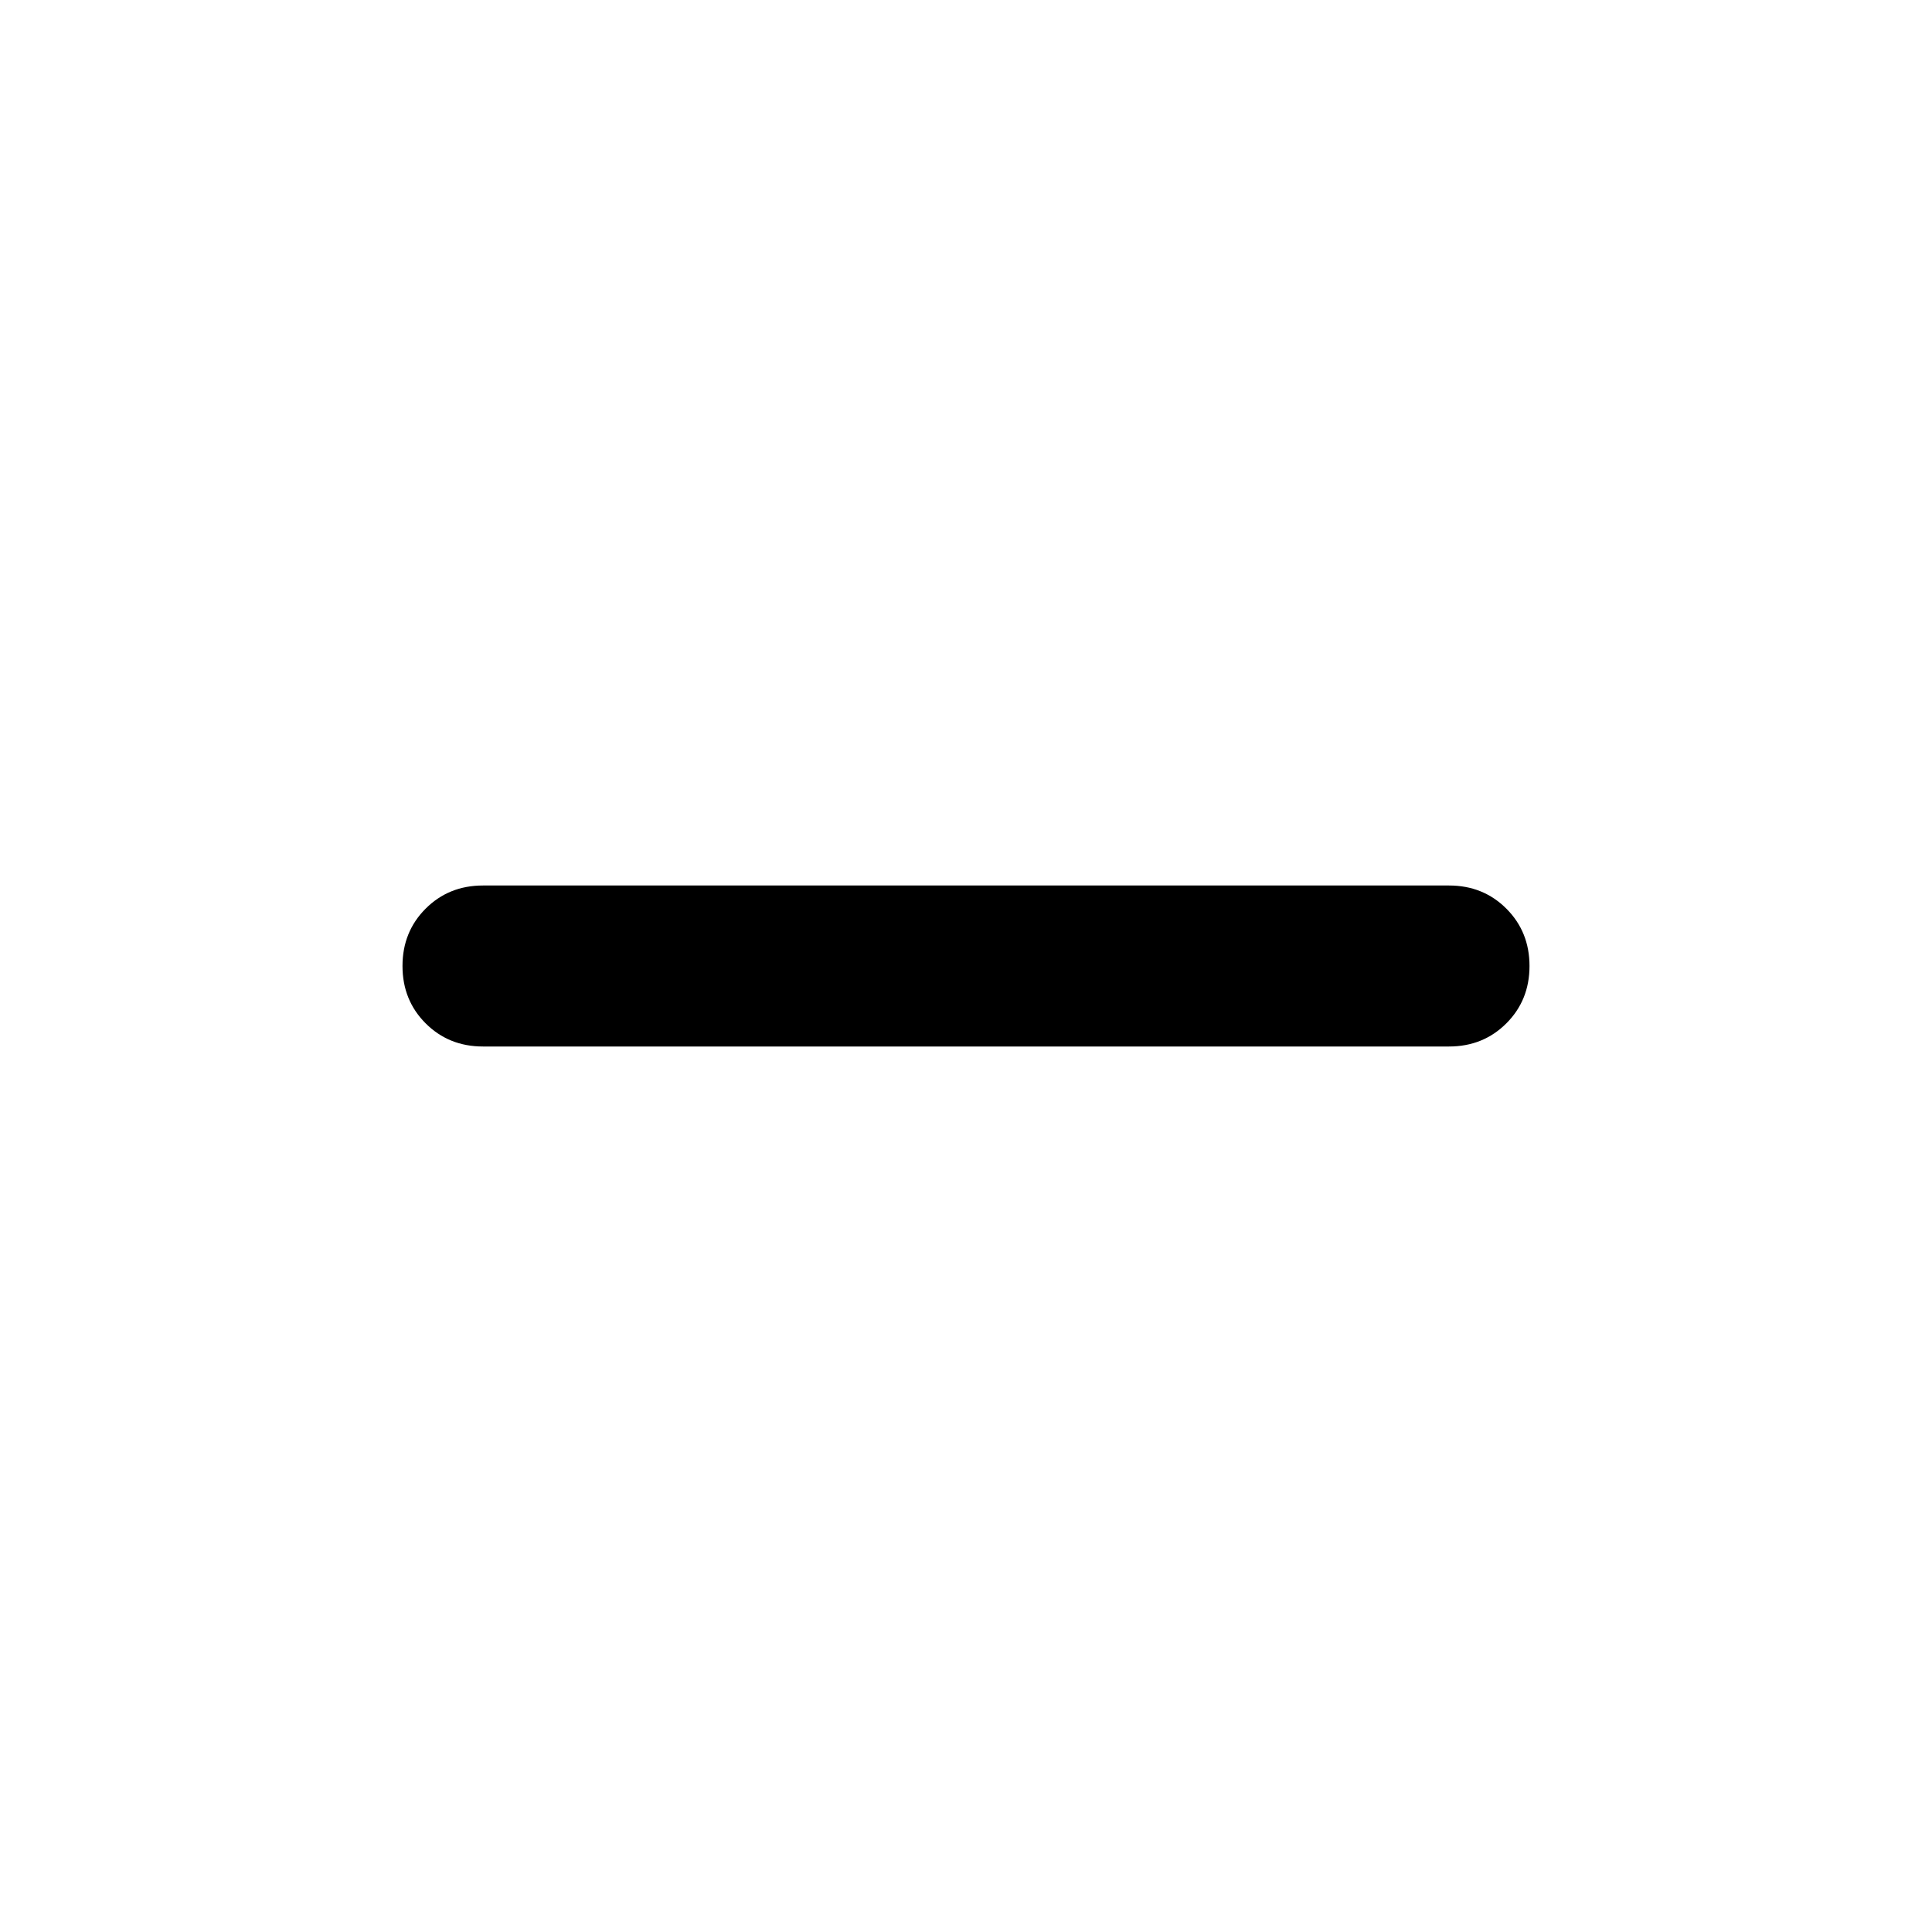
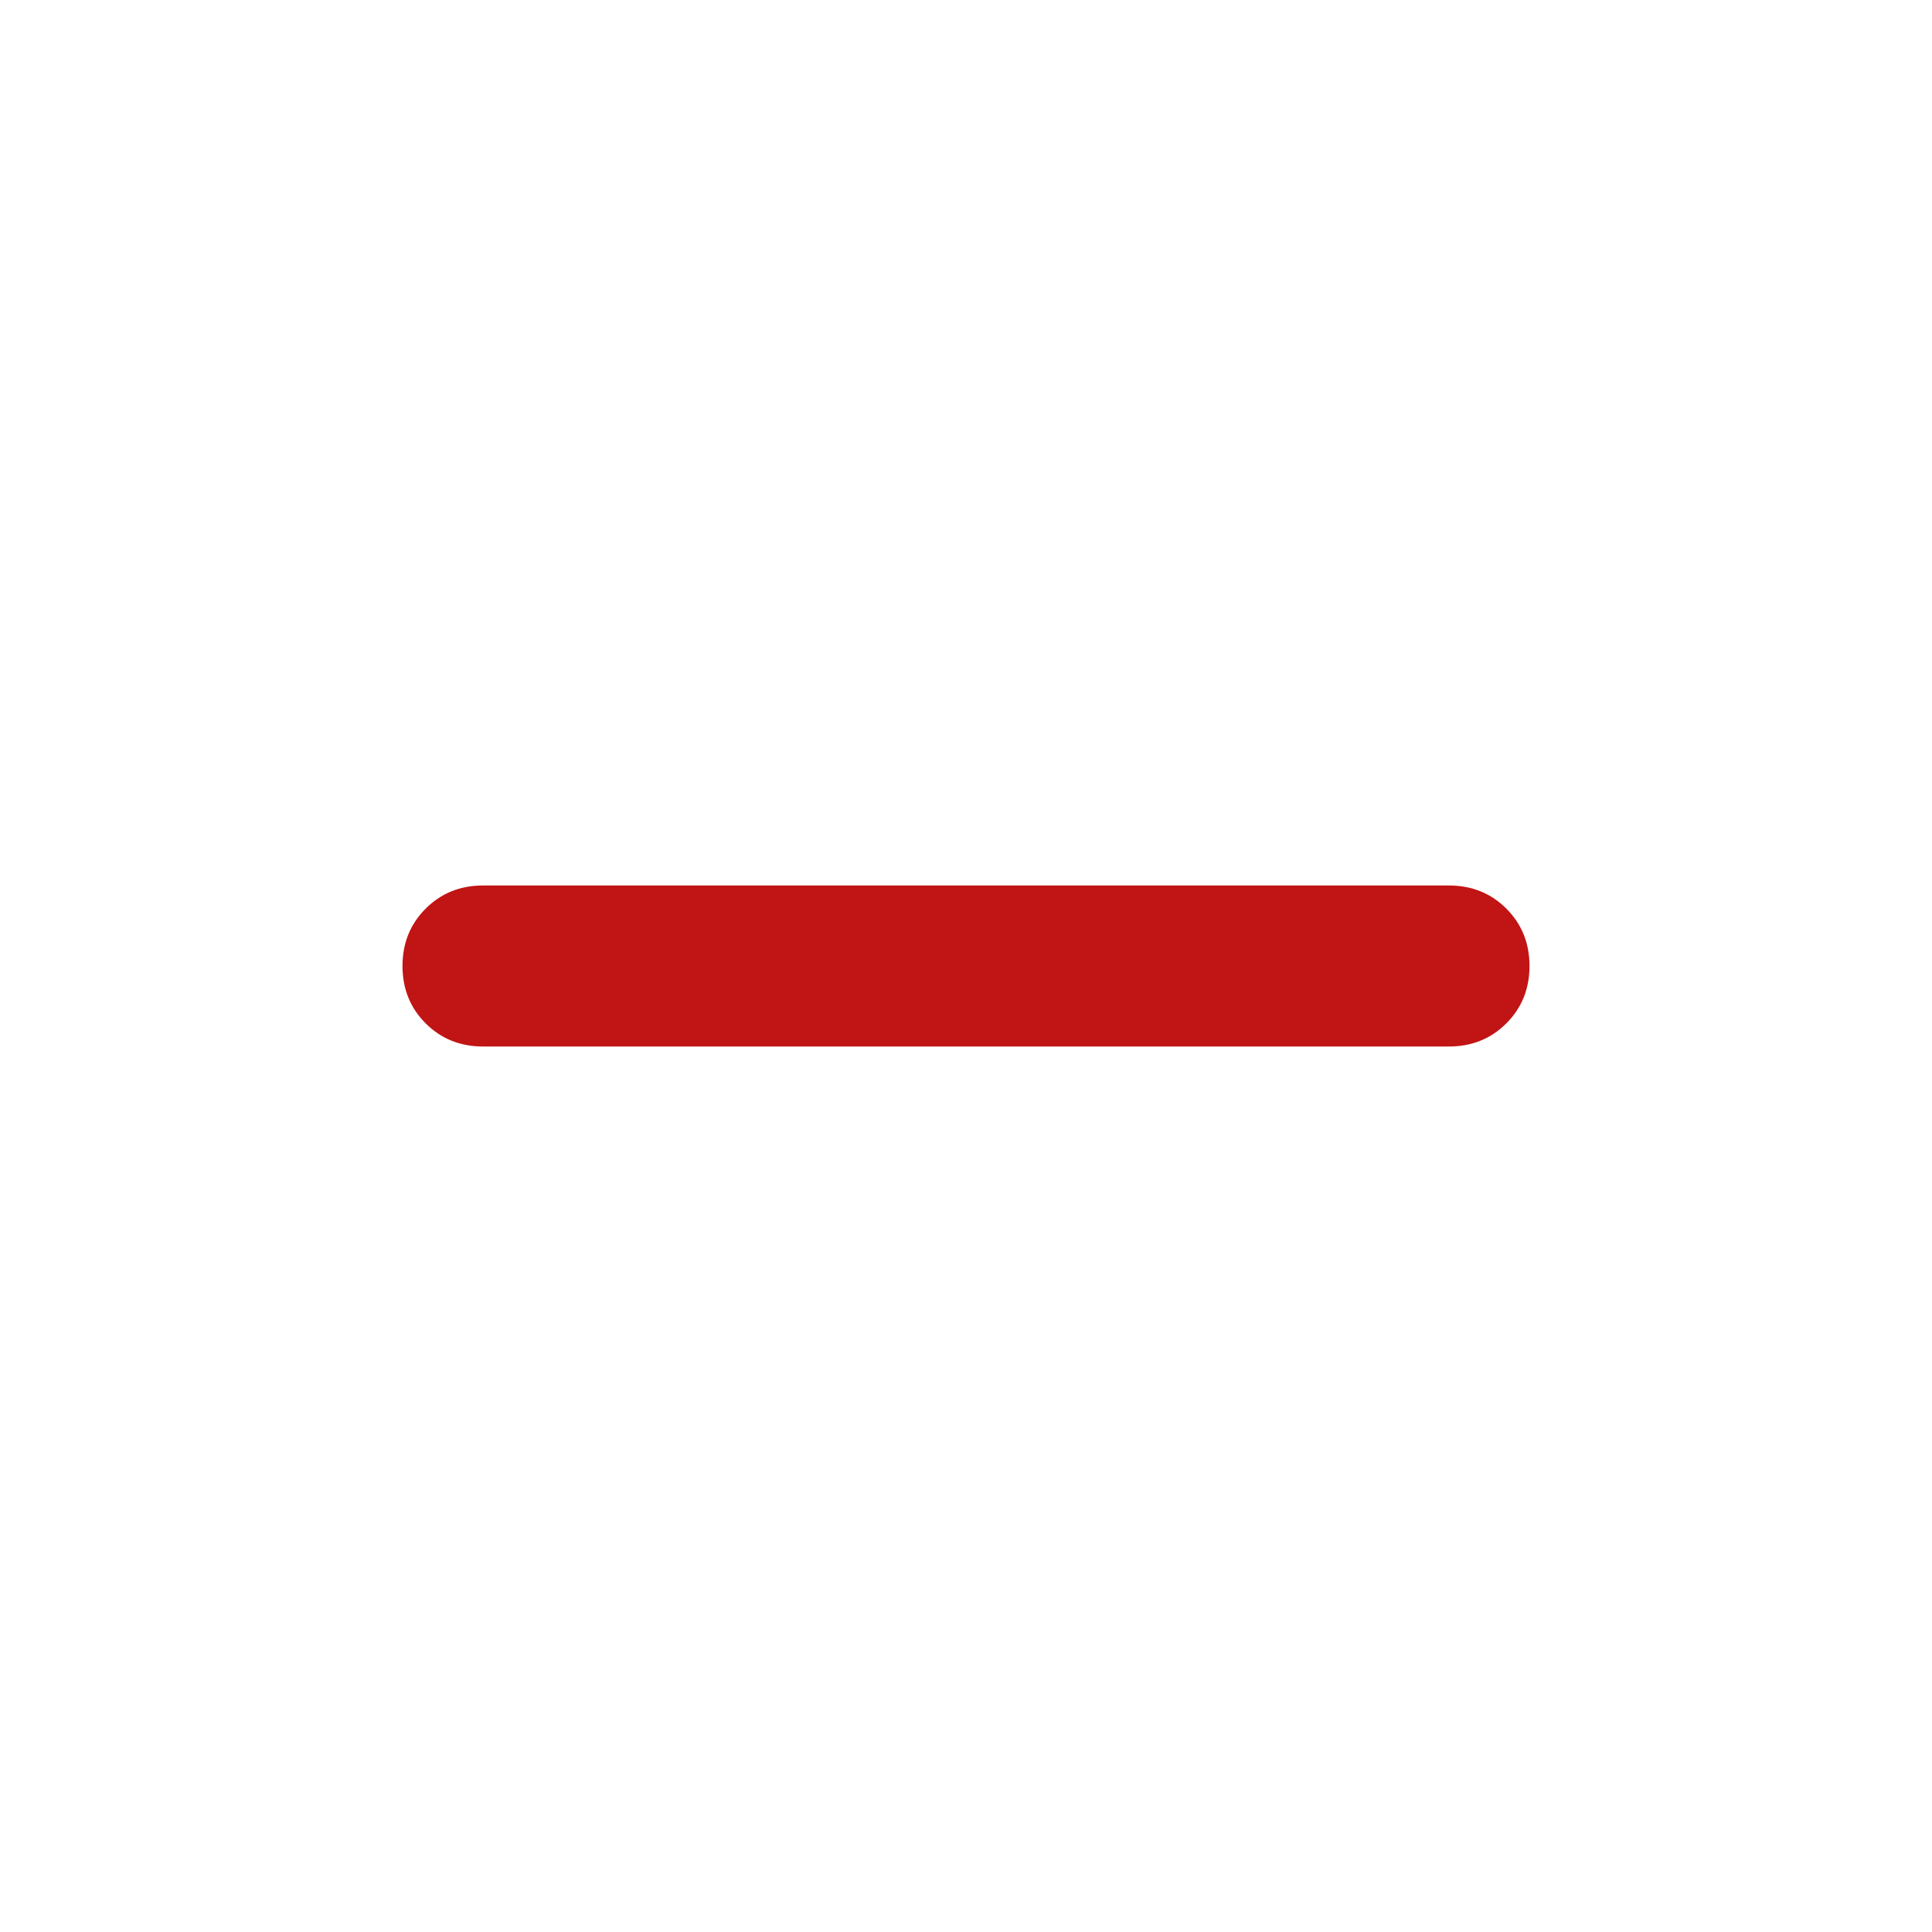
<svg xmlns="http://www.w3.org/2000/svg" height="24" viewBox="0 -960 960 960" width="24">
-   <path d="M240-440q-17 0-28.5-11.5T200-480q0-17 11.5-28.5T240-520h480q17 0 28.5 11.5T760-480q0 17-11.5 28.5T720-440H240Z" />
+   <path d="M240-440q-17 0-28.5-11.5T200-480q0-17 11.5-28.5T240-520h480q17 0 28.5 11.5T760-480q0 17-11.5 28.5T720-440H240Z" fill="#c11414" />
</svg>
